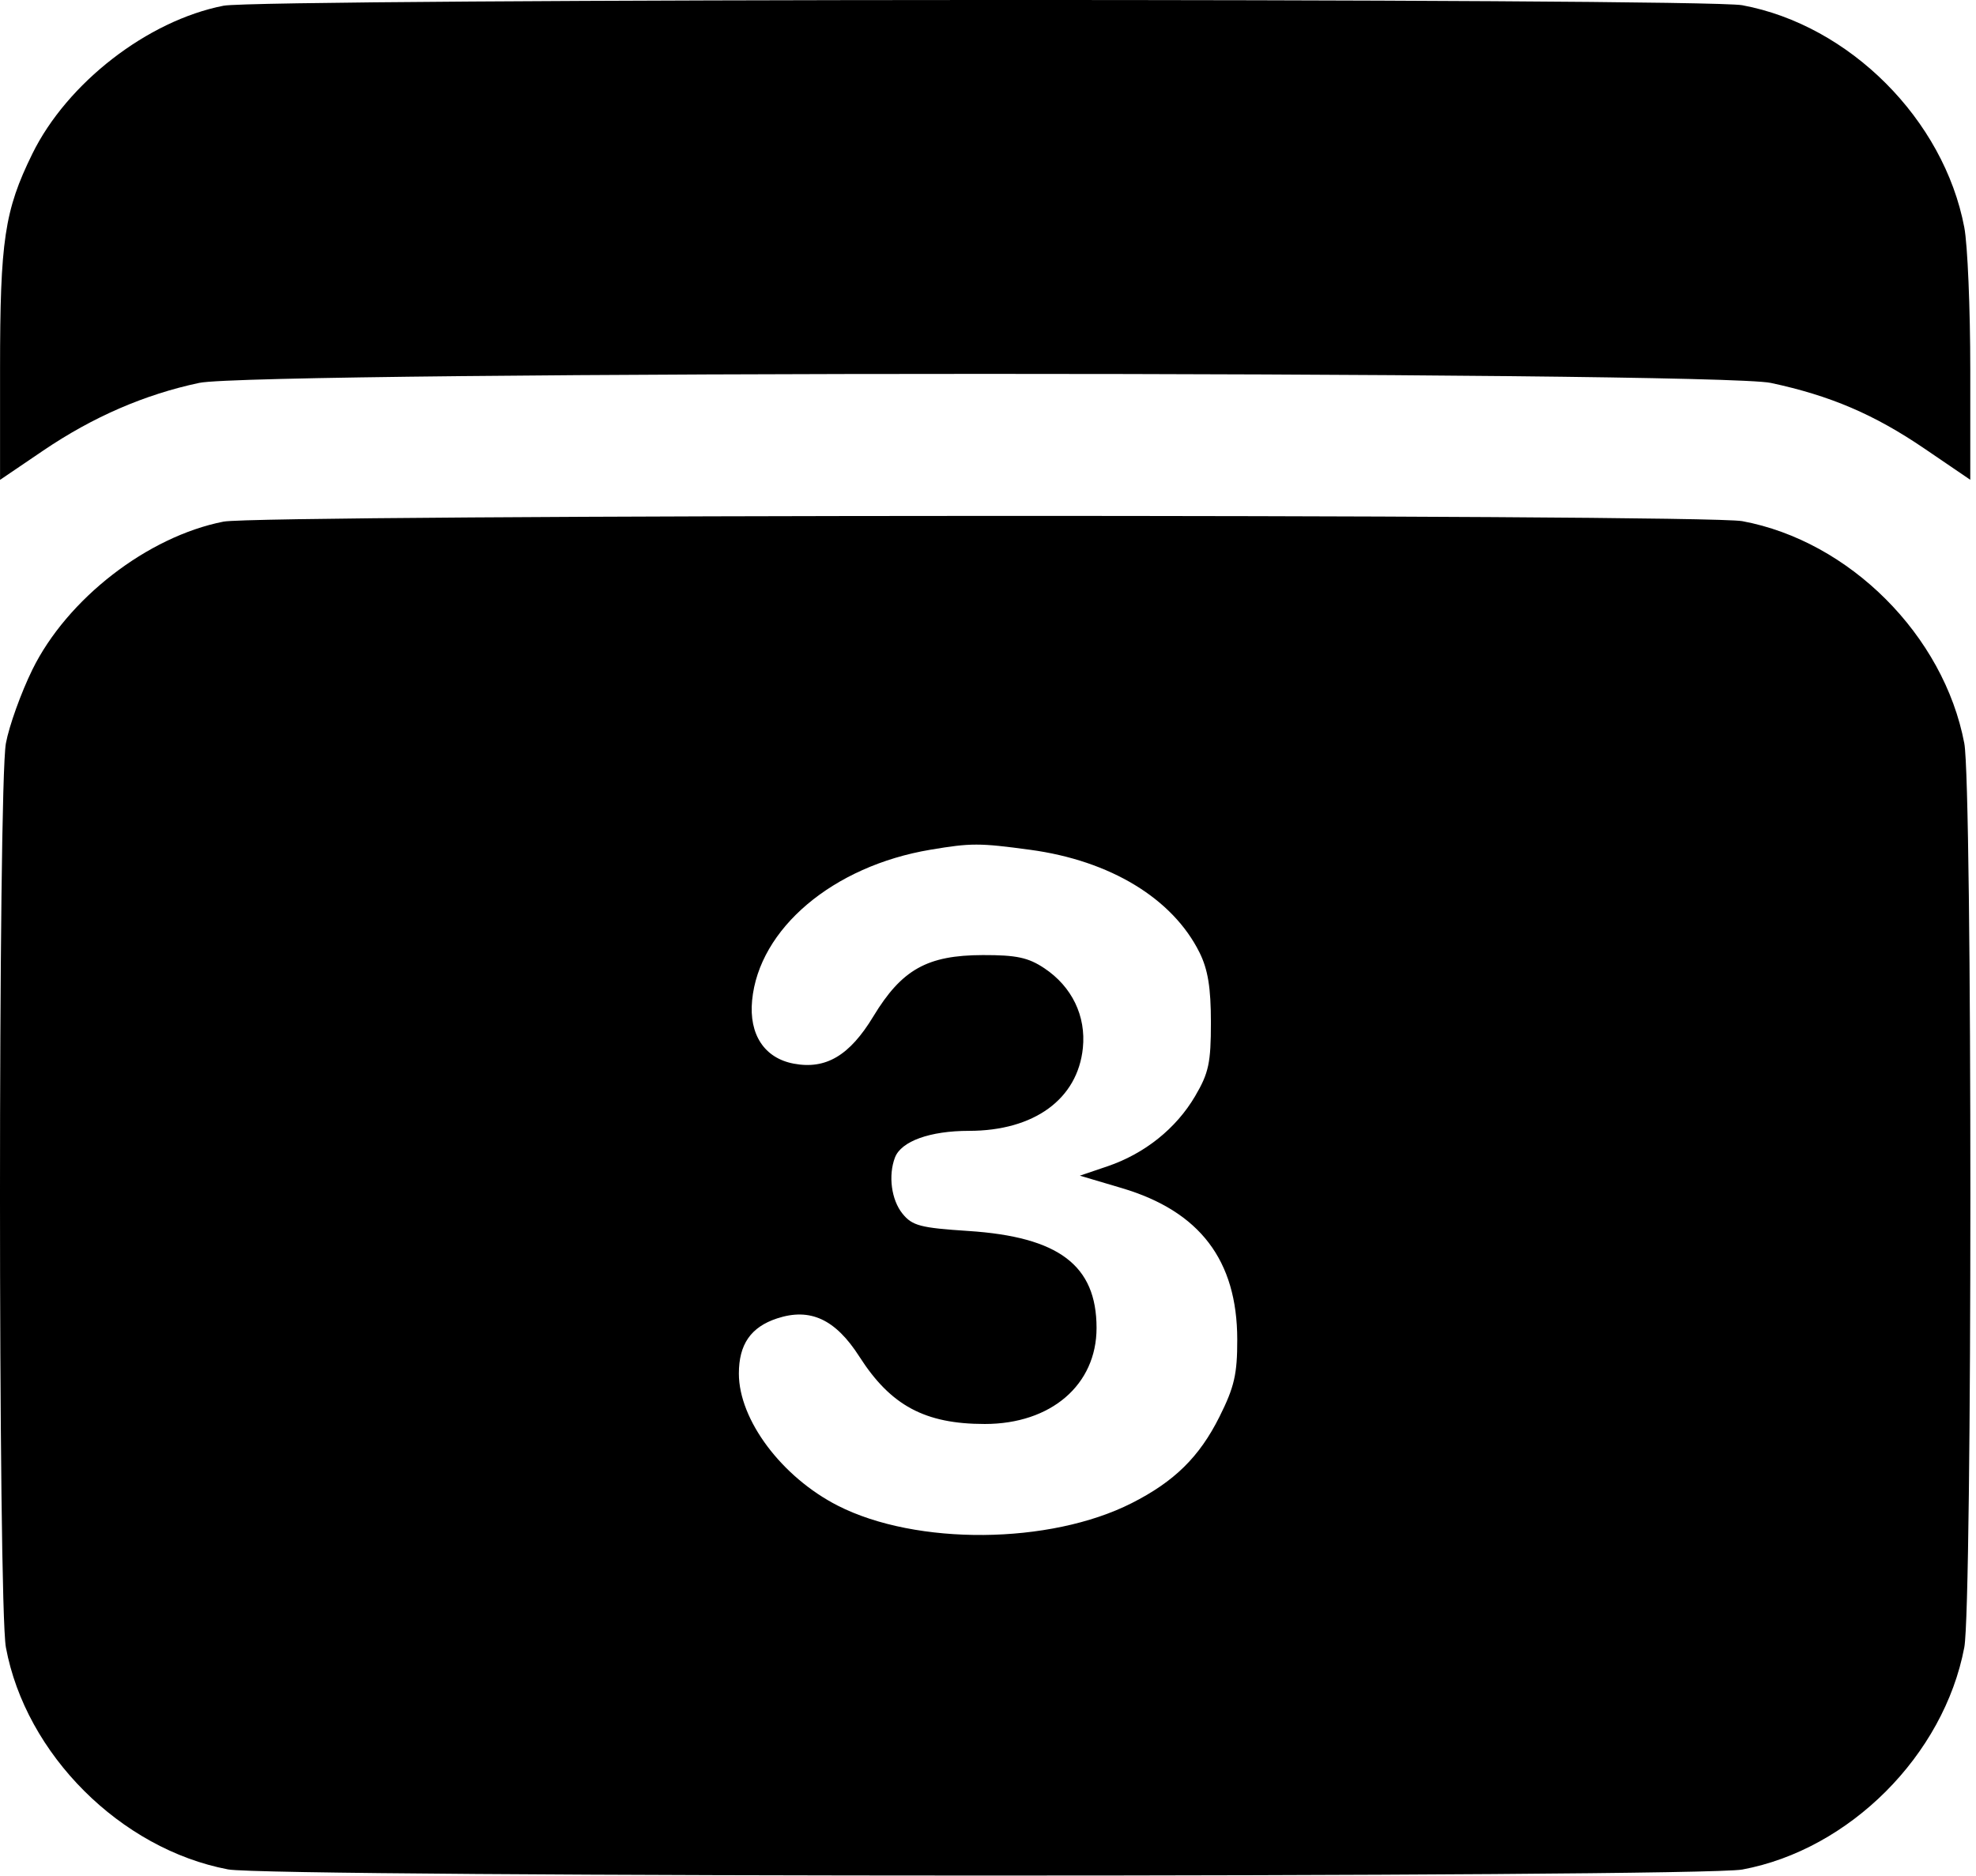
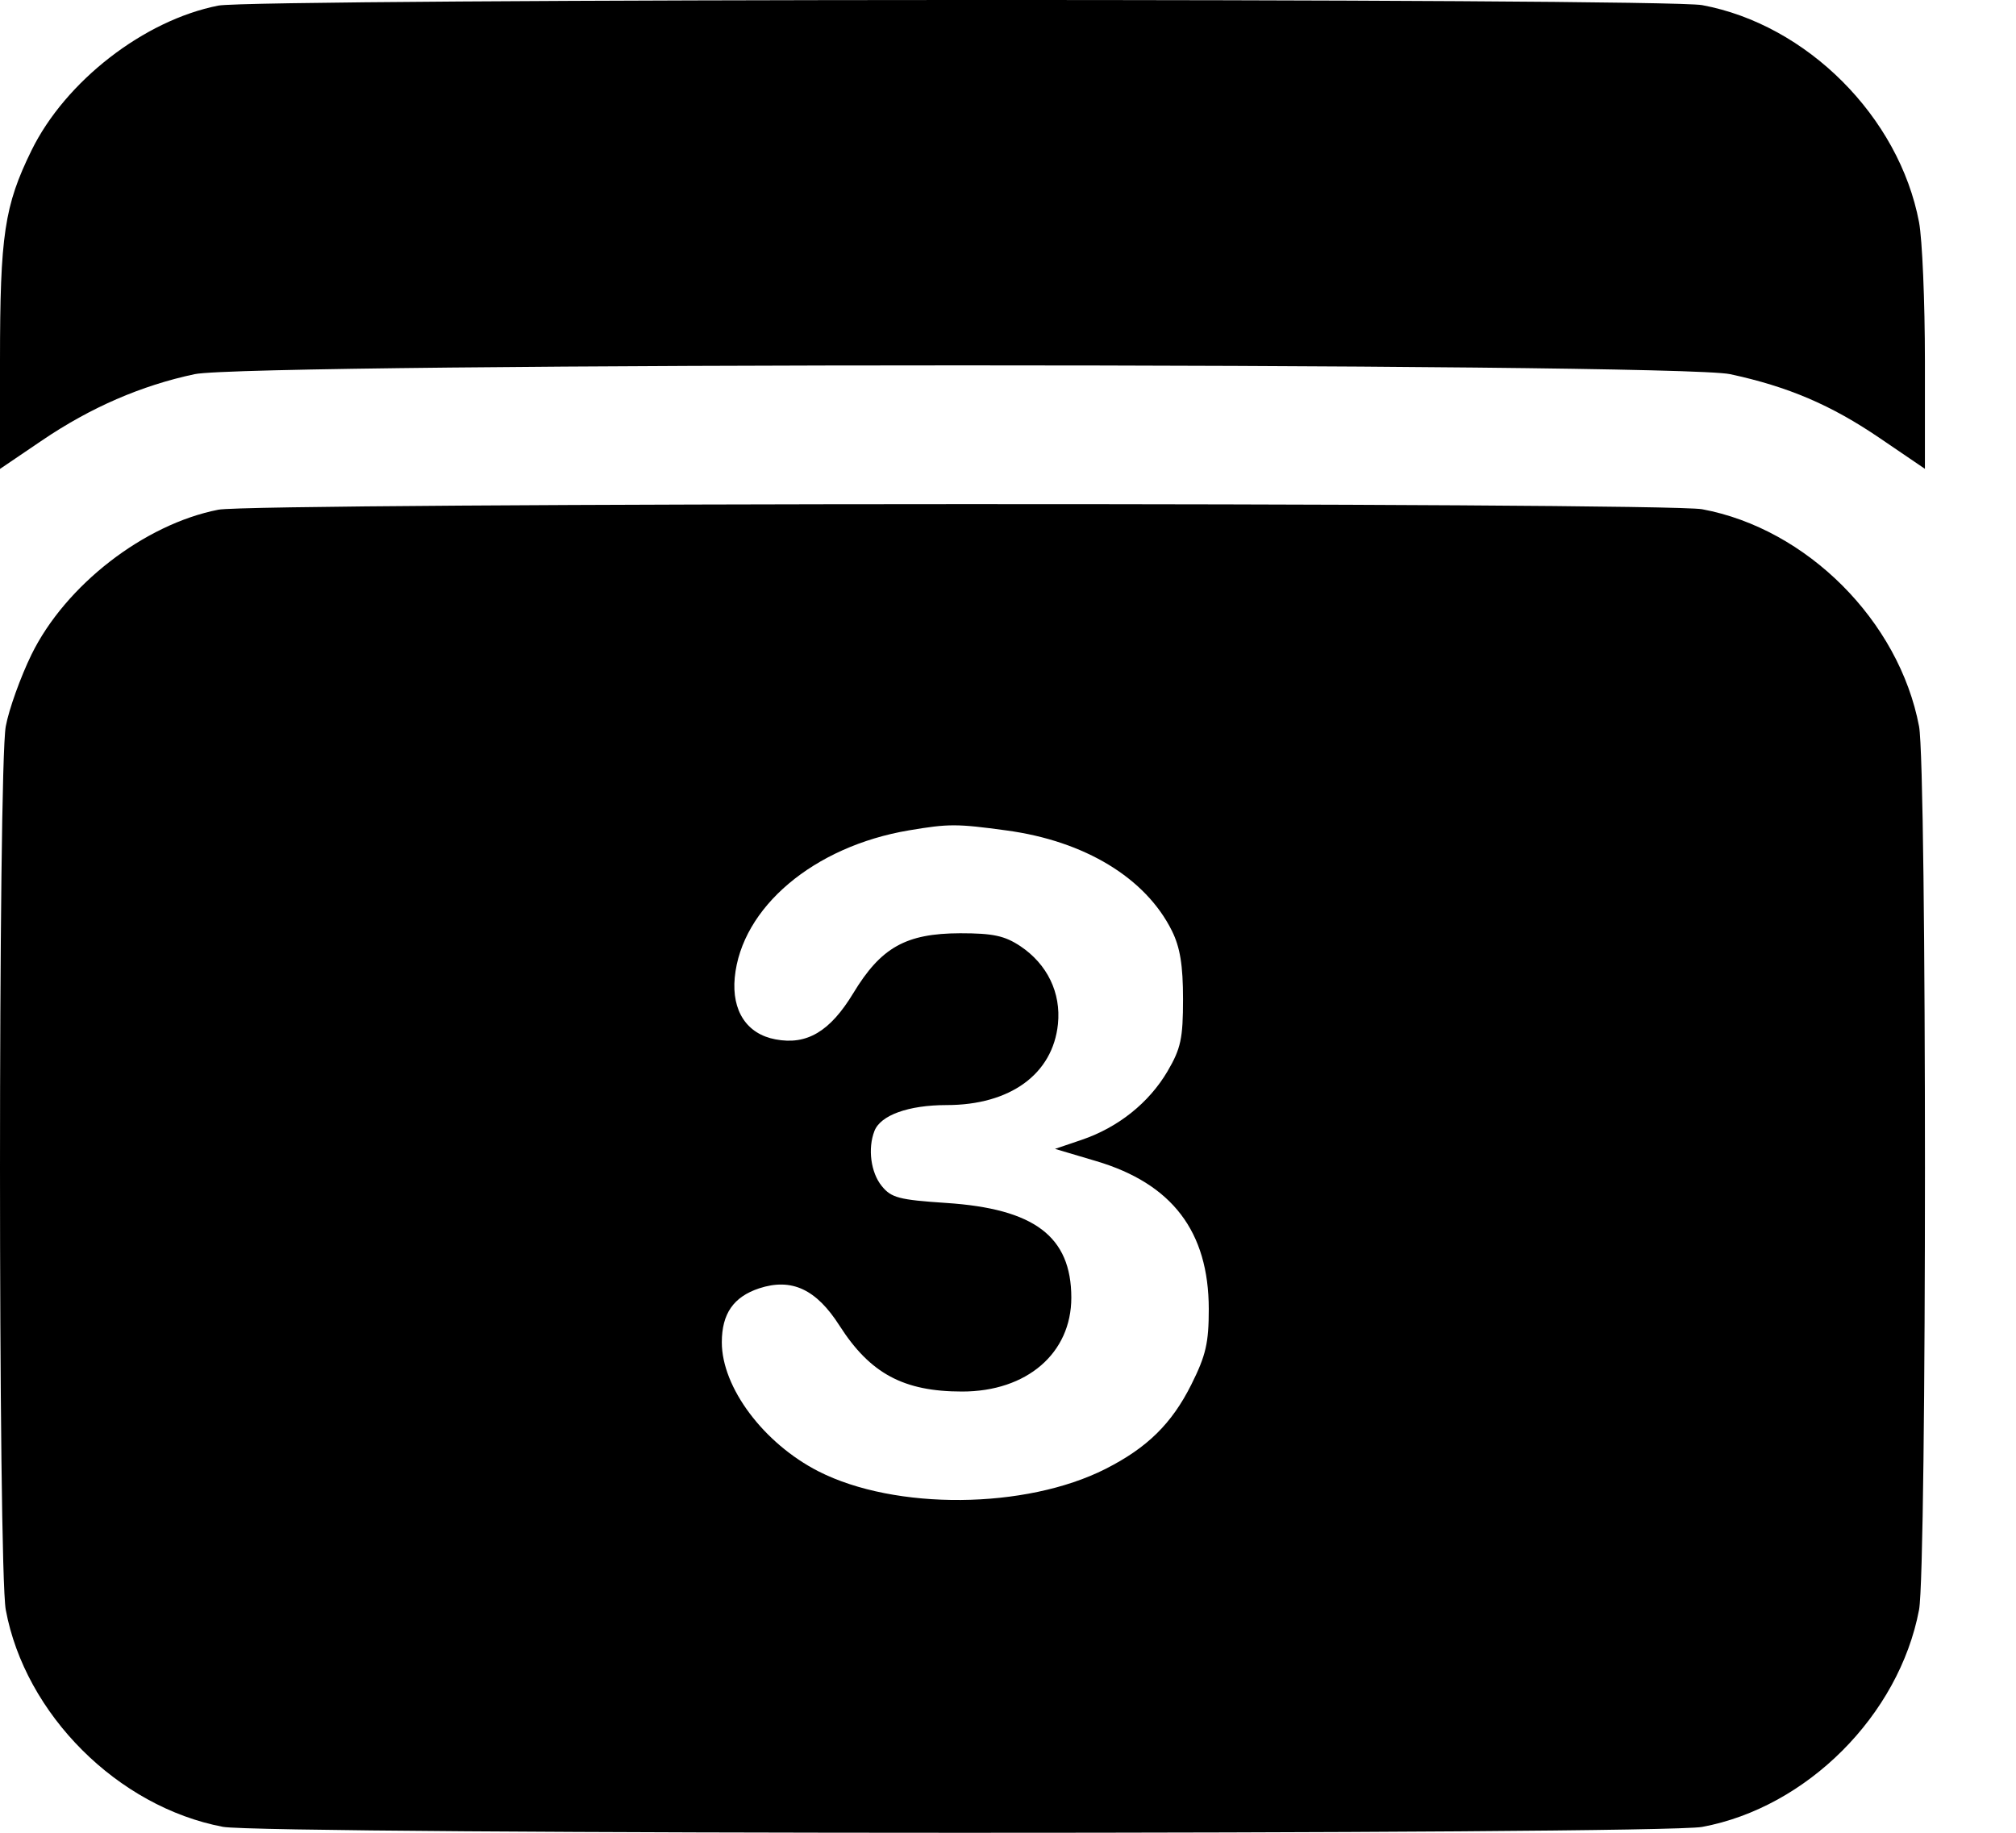
- <svg xmlns="http://www.w3.org/2000/svg" width="79" height="75" viewBox="0 0 79 75" fill="none">
-   <path fill-rule="evenodd" clip-rule="evenodd" d="M8.936 0.229C5.898 0.825 2.682 3.318 1.291 6.154C0.18 8.419 0.002 9.614 0.002 14.772V19.189L1.726 18.019C3.711 16.673 5.779 15.775 7.966 15.311C10.239 14.83 68.548 14.831 70.801 15.313C73.174 15.821 74.931 16.572 76.931 17.933L78.771 19.186V14.77C78.771 12.342 78.664 9.787 78.532 9.093C77.714 4.779 73.942 1.004 69.655 0.209C68.083 -0.082 10.425 -0.064 8.936 0.229ZM8.936 20.859C5.898 21.456 2.682 23.948 1.291 26.784C0.84 27.705 0.365 29.027 0.236 29.722C-0.079 31.418 -0.079 64.181 0.236 65.878C1.028 70.15 4.82 73.939 9.119 74.755C10.826 75.079 67.91 75.083 69.655 74.76C73.942 73.965 77.714 70.19 78.532 65.877C78.856 64.168 78.856 31.431 78.532 29.723C77.714 25.409 73.942 21.634 69.655 20.84C68.083 20.548 10.425 20.567 8.936 20.859ZM37.199 33.979C33.301 34.633 30.342 37.135 30.069 40.006C29.939 41.37 30.561 42.314 31.735 42.534C33.018 42.775 33.969 42.21 34.915 40.646C36.052 38.768 37.07 38.197 39.293 38.192C40.638 38.189 41.111 38.29 41.755 38.72C42.858 39.457 43.423 40.629 43.293 41.907C43.085 43.952 41.342 45.221 38.739 45.221C37.18 45.221 36.031 45.635 35.781 46.286C35.506 47.004 35.636 47.983 36.081 48.532C36.472 49.015 36.795 49.1 38.718 49.225C42.332 49.461 43.838 50.6 43.84 53.098C43.842 55.376 42.021 56.943 39.372 56.943C36.979 56.943 35.611 56.208 34.359 54.251C33.401 52.753 32.392 52.285 31.065 52.722C30.017 53.068 29.54 53.758 29.54 54.928C29.54 56.778 31.253 59.065 33.495 60.209C36.636 61.811 41.974 61.766 45.243 60.109C46.952 59.244 47.951 58.26 48.753 56.656C49.349 55.464 49.467 54.951 49.465 53.564C49.461 50.397 47.966 48.436 44.855 47.512L43.172 47.013L44.27 46.641C45.759 46.137 47.019 45.13 47.779 43.836C48.325 42.909 48.412 42.499 48.412 40.884C48.412 39.5 48.293 38.769 47.958 38.093C46.885 35.931 44.389 34.415 41.187 33.982C39.148 33.706 38.827 33.706 37.199 33.979Z" fill="black" />
+ <svg xmlns="http://www.w3.org/2000/svg" width="22" height="20" viewBox="0 0 22 20" fill="none">
+   <path fill-rule="evenodd" clip-rule="evenodd" d="M2.383 0.061C1.573 0.22 0.715 0.885 0.344 1.641C0.048 2.245 0 2.564 0 3.939V5.117L0.46 4.805C0.99 4.446 1.541 4.207 2.124 4.083C2.73 3.955 18.279 3.955 18.88 4.083C19.513 4.219 19.982 4.419 20.515 4.782L21.006 5.116V3.939C21.006 3.291 20.977 2.61 20.942 2.425C20.724 1.274 19.718 0.268 18.575 0.056C18.155 -0.022 2.78 -0.017 2.383 0.061ZM2.383 5.562C1.573 5.721 0.715 6.386 0.344 7.142C0.224 7.388 0.097 7.741 0.063 7.926C-0.021 8.378 -0.021 17.115 0.063 17.567C0.274 18.707 1.285 19.717 2.432 19.935C2.887 20.021 18.109 20.022 18.575 19.936C19.718 19.724 20.724 18.717 20.942 17.567C21.028 17.111 21.028 8.382 20.942 7.926C20.724 6.776 19.718 5.769 18.575 5.557C18.155 5.48 2.78 5.484 2.383 5.562ZM9.92 9.061C8.88 9.236 8.091 9.903 8.018 10.668C7.984 11.032 8.15 11.284 8.463 11.342C8.805 11.407 9.058 11.256 9.311 10.839C9.614 10.338 9.885 10.186 10.478 10.184C10.837 10.184 10.963 10.211 11.135 10.325C11.429 10.522 11.58 10.834 11.545 11.175C11.489 11.721 11.024 12.059 10.33 12.059C9.915 12.059 9.608 12.169 9.542 12.343C9.468 12.534 9.503 12.796 9.622 12.942C9.726 13.071 9.812 13.093 10.325 13.127C11.289 13.19 11.69 13.493 11.691 14.16C11.691 14.767 11.206 15.185 10.499 15.185C9.861 15.185 9.496 14.989 9.162 14.467C8.907 14.067 8.638 13.943 8.284 14.059C8.005 14.152 7.877 14.335 7.877 14.648C7.877 15.141 8.334 15.751 8.932 16.056C9.77 16.483 11.193 16.471 12.065 16.029C12.52 15.798 12.787 15.536 13.001 15.108C13.16 14.79 13.191 14.654 13.191 14.284C13.19 13.439 12.791 12.916 11.961 12.67L11.513 12.537L11.805 12.438C12.202 12.303 12.538 12.035 12.741 11.69C12.886 11.442 12.91 11.333 12.91 10.902C12.91 10.533 12.878 10.338 12.789 10.158C12.503 9.581 11.837 9.177 10.983 9.062C10.439 8.988 10.354 8.988 9.92 9.061Z" fill="black" />
</svg>
